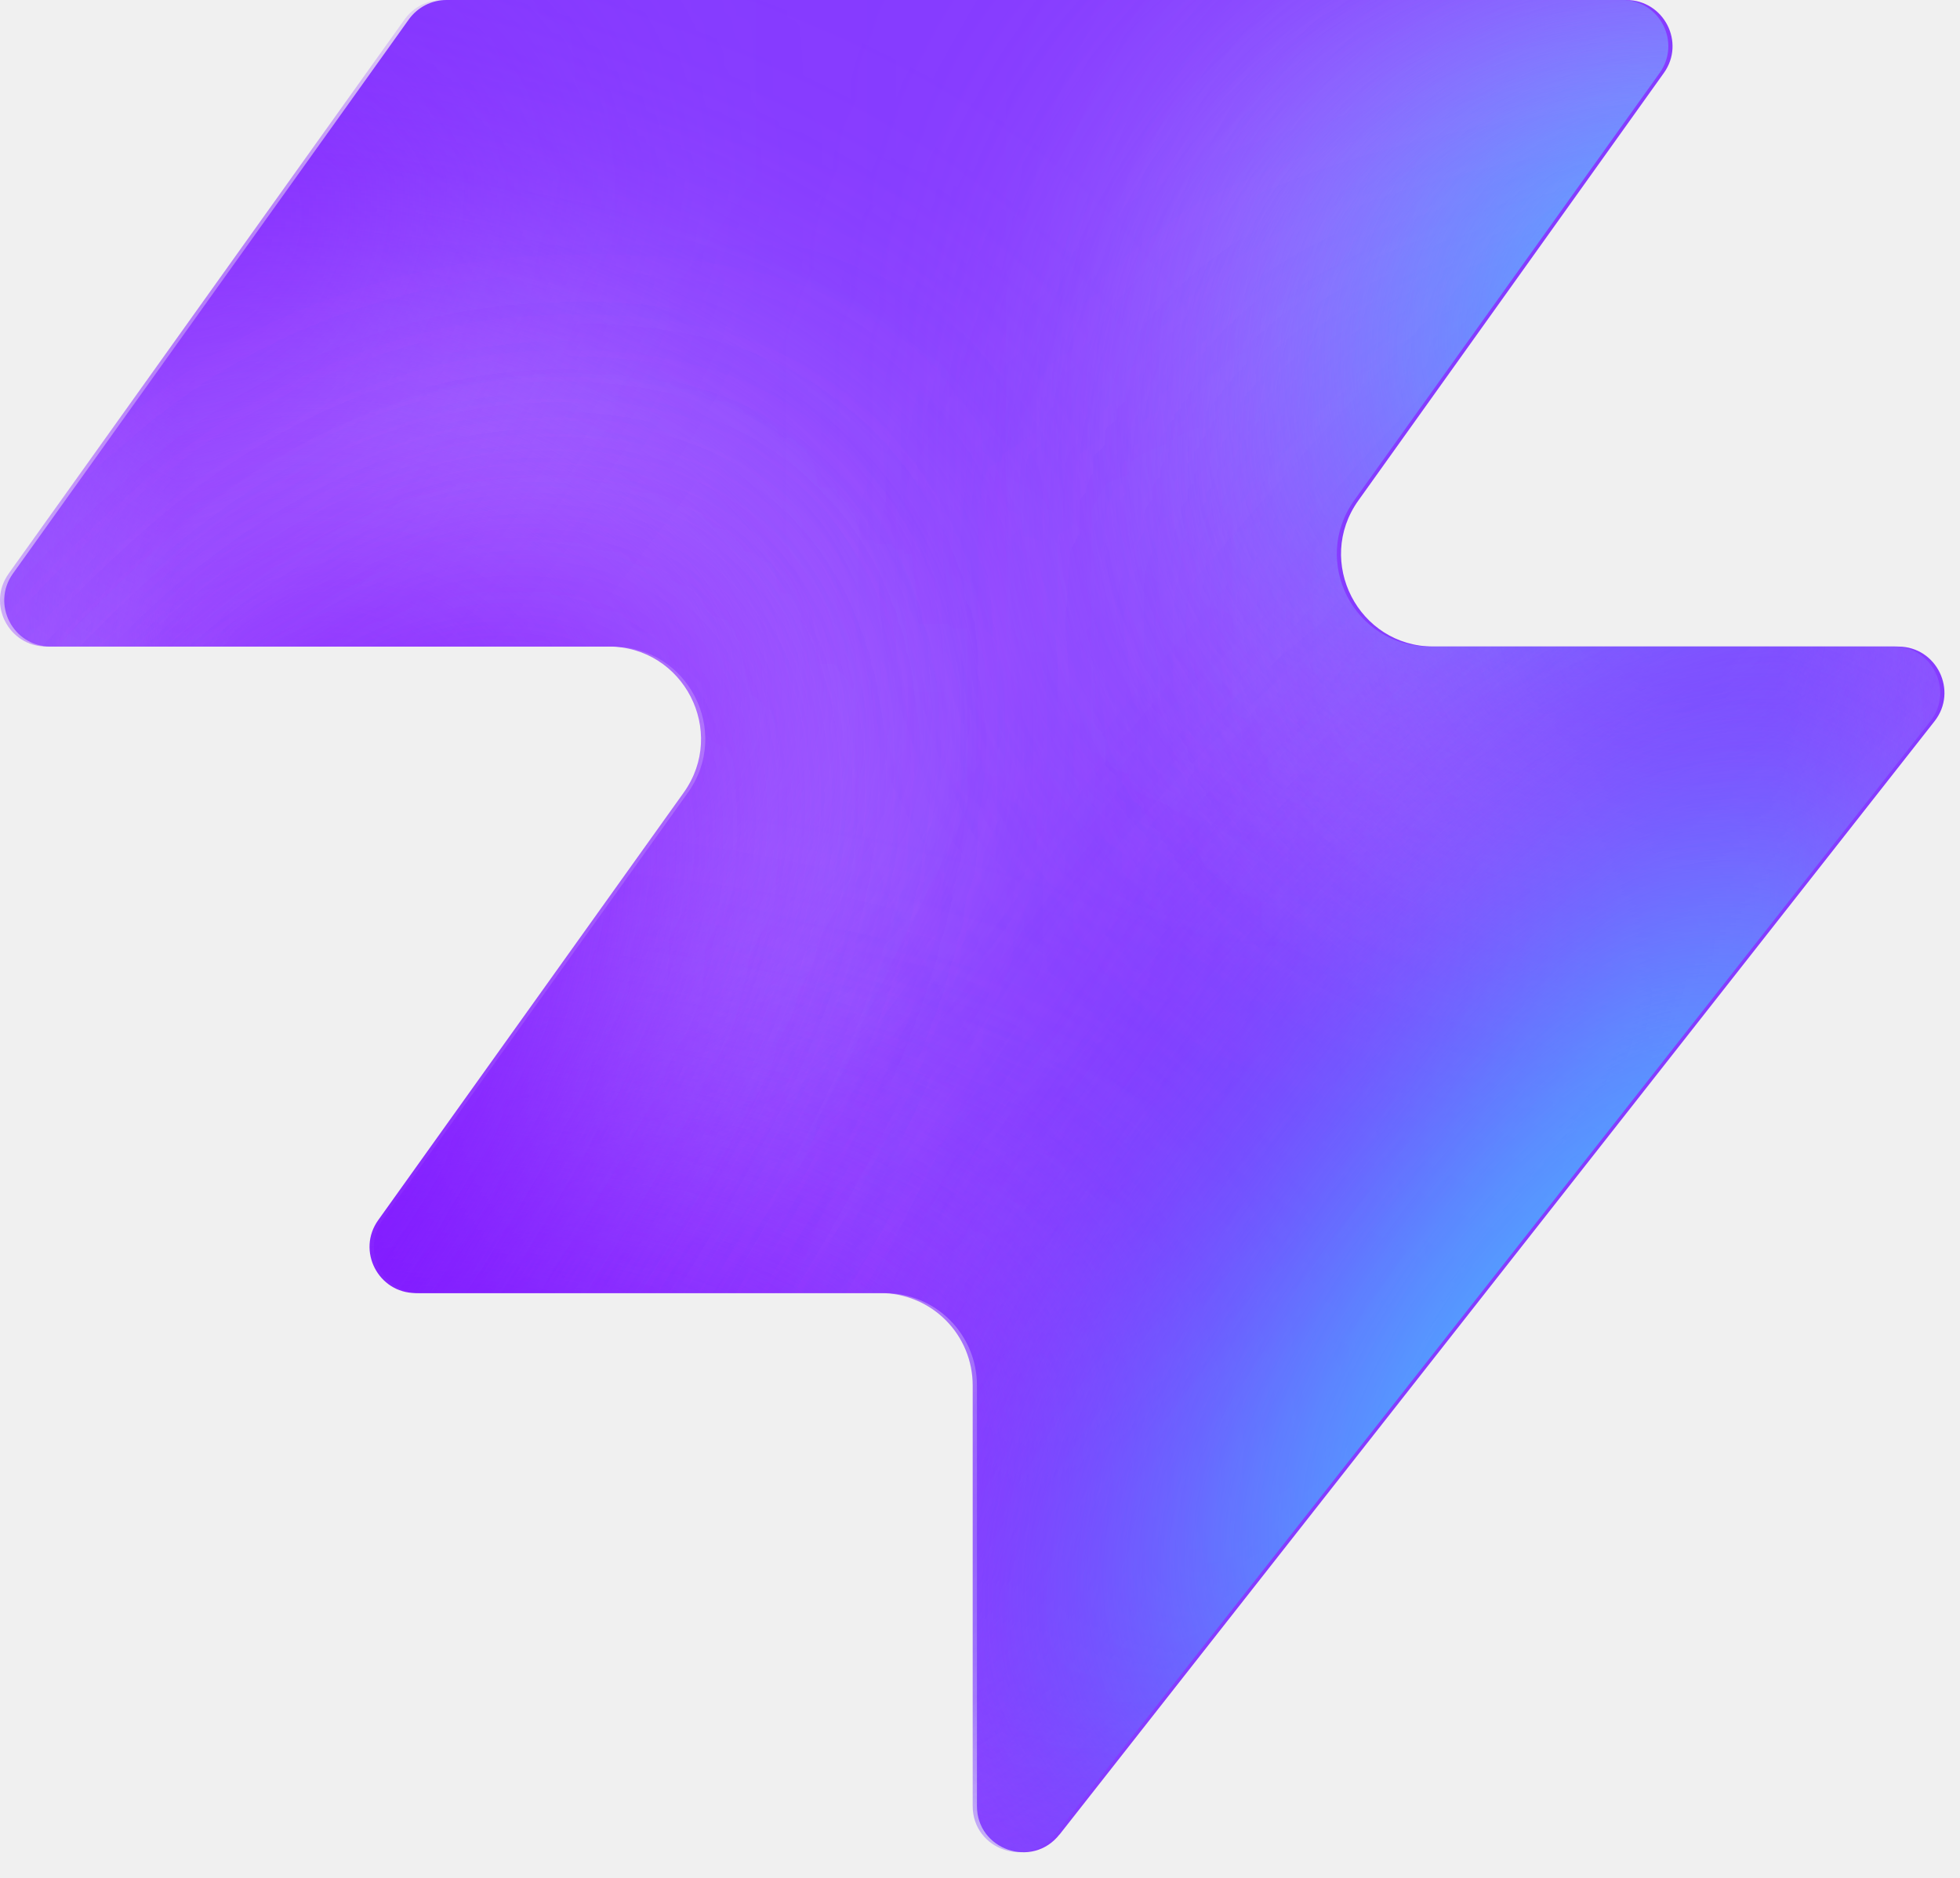
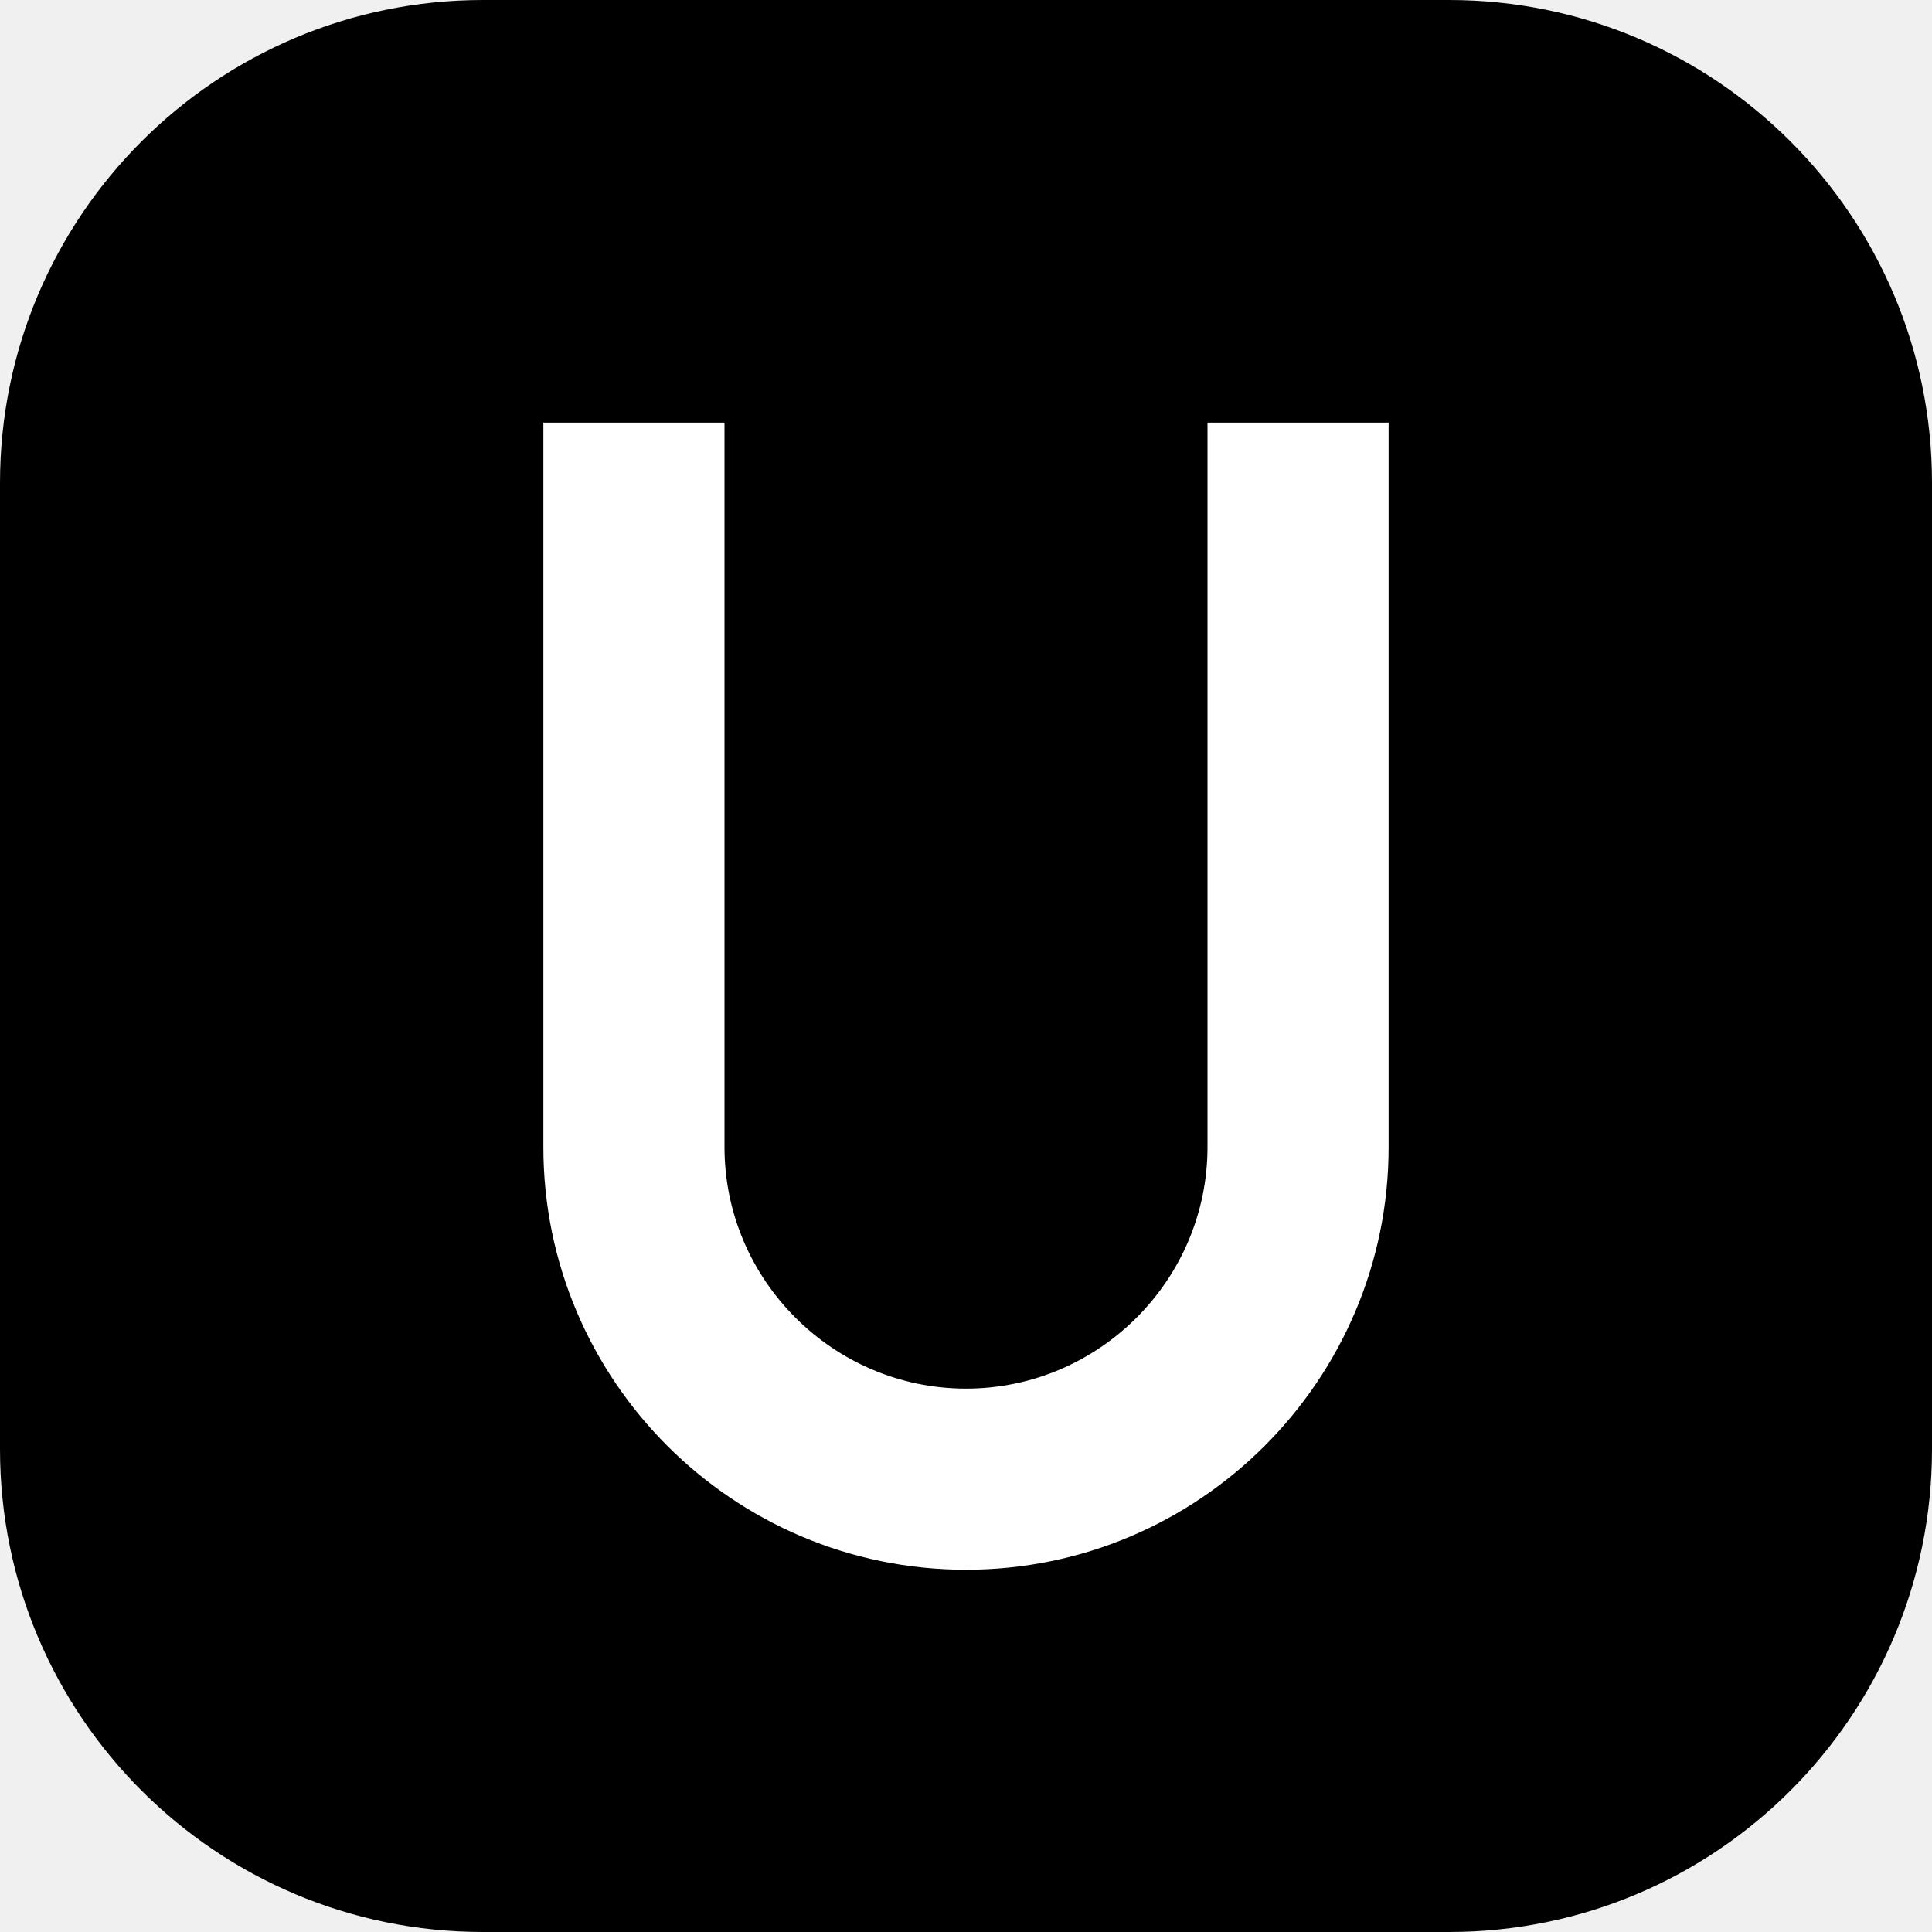
- <svg xmlns="http://www.w3.org/2000/svg" width="48" height="46" fill="none" viewBox="0 0 48 46">
-   <path fill="#863bff" d="M25.946 44.938c-.664.845-2.021.375-2.021-.698V33.937a2.26 2.26 0 0 0-2.262-2.262H10.287c-.92 0-1.456-1.04-.92-1.788l7.48-10.471c1.07-1.497 0-3.578-1.842-3.578H1.237c-.92 0-1.456-1.04-.92-1.788L10.013.474c.214-.297.556-.474.92-.474h28.894c.92 0 1.456 1.04.92 1.788l-7.48 10.471c-1.07 1.498 0 3.579 1.842 3.579h11.377c.943 0 1.473 1.088.89 1.83L25.947 44.94z" style="fill:#863bff;fill:color(display-p3 .525 .23 1);fill-opacity:1" />
-   <mask id="a" width="48" height="46" x="0" y="0" maskUnits="userSpaceOnUse" style="mask-type:alpha">
-     <path fill="#000" d="M25.842 44.938c-.664.844-2.021.375-2.021-.698V33.937a2.26 2.26 0 0 0-2.262-2.262H10.183c-.92 0-1.456-1.04-.92-1.788l7.48-10.471c1.07-1.498 0-3.579-1.842-3.579H1.133c-.92 0-1.456-1.04-.92-1.787L9.91.473c.214-.297.556-.474.92-.474h28.894c.92 0 1.456 1.04.92 1.788l-7.48 10.471c-1.07 1.498 0 3.578 1.842 3.578h11.377c.943 0 1.473 1.088.89 1.832L25.843 44.94z" style="fill:#000;fill-opacity:1" />
-   </mask>
-   <g mask="url(#a)">
-     <g filter="url(#b)">
-       <ellipse cx="5.508" cy="14.704" fill="#ede6ff" rx="5.508" ry="14.704" style="fill:#ede6ff;fill:color(display-p3 .927 .903 1);fill-opacity:1" transform="matrix(.00324 1 1 -.00324 -4.47 31.516)" />
-     </g>
-     <g filter="url(#c)">
-       <ellipse cx="10.399" cy="29.851" fill="#ede6ff" rx="10.399" ry="29.851" style="fill:#ede6ff;fill:color(display-p3 .927 .903 1);fill-opacity:1" transform="matrix(.00324 1 1 -.00324 -39.328 7.883)" />
-     </g>
-     <g filter="url(#d)">
-       <ellipse cx="5.508" cy="30.487" fill="#7e14ff" rx="5.508" ry="30.487" style="fill:#7e14ff;fill:color(display-p3 .492 .077 1);fill-opacity:1" transform="rotate(89.814 -25.913 -14.639)scale(1 -1)" />
-     </g>
-     <g filter="url(#e)">
-       <ellipse cx="5.508" cy="30.599" fill="#7e14ff" rx="5.508" ry="30.599" style="fill:#7e14ff;fill:color(display-p3 .492 .077 1);fill-opacity:1" transform="rotate(89.814 -32.644 -3.334)scale(1 -1)" />
-     </g>
-     <g filter="url(#f)">
-       <ellipse cx="5.508" cy="30.599" fill="#7e14ff" rx="5.508" ry="30.599" style="fill:#7e14ff;fill:color(display-p3 .492 .077 1);fill-opacity:1" transform="matrix(.00324 1 1 -.00324 -34.34 30.47)" />
-     </g>
-     <g filter="url(#g)">
-       <ellipse cx="14.072" cy="22.078" fill="#ede6ff" rx="14.072" ry="22.078" style="fill:#ede6ff;fill:color(display-p3 .927 .903 1);fill-opacity:1" transform="rotate(93.35 24.506 48.493)scale(-1 1)" />
-     </g>
-     <g filter="url(#h)">
-       <ellipse cx="3.47" cy="21.501" fill="#7e14ff" rx="3.47" ry="21.501" style="fill:#7e14ff;fill:color(display-p3 .492 .077 1);fill-opacity:1" transform="rotate(89.009 28.708 47.59)scale(-1 1)" />
-     </g>
-     <g filter="url(#i)">
-       <ellipse cx="3.47" cy="21.501" fill="#7e14ff" rx="3.47" ry="21.501" style="fill:#7e14ff;fill:color(display-p3 .492 .077 1);fill-opacity:1" transform="rotate(89.009 28.708 47.59)scale(-1 1)" />
-     </g>
-     <g filter="url(#j)">
-       <ellipse cx=".387" cy="8.972" fill="#7e14ff" rx="4.407" ry="29.108" style="fill:#7e14ff;fill:color(display-p3 .492 .077 1);fill-opacity:1" transform="rotate(39.51 .387 8.972)" />
-     </g>
-     <g filter="url(#k)">
-       <ellipse cx="47.523" cy="-6.092" fill="#7e14ff" rx="4.407" ry="29.108" style="fill:#7e14ff;fill:color(display-p3 .492 .077 1);fill-opacity:1" transform="rotate(37.892 47.523 -6.092)" />
-     </g>
-     <g filter="url(#l)">
-       <ellipse cx="41.412" cy="6.333" fill="#47bfff" rx="5.971" ry="9.665" style="fill:#47bfff;fill:color(display-p3 .28 .748 1);fill-opacity:1" transform="rotate(37.892 41.412 6.333)" />
-     </g>
-     <g filter="url(#m)">
-       <ellipse cx="-1.879" cy="38.332" fill="#7e14ff" rx="4.407" ry="29.108" style="fill:#7e14ff;fill:color(display-p3 .492 .077 1);fill-opacity:1" transform="rotate(37.892 -1.88 38.332)" />
-     </g>
-     <g filter="url(#n)">
-       <ellipse cx="-1.879" cy="38.332" fill="#7e14ff" rx="4.407" ry="29.108" style="fill:#7e14ff;fill:color(display-p3 .492 .077 1);fill-opacity:1" transform="rotate(37.892 -1.88 38.332)" />
-     </g>
-     <g filter="url(#o)">
-       <ellipse cx="35.651" cy="29.907" fill="#7e14ff" rx="4.407" ry="29.108" style="fill:#7e14ff;fill:color(display-p3 .492 .077 1);fill-opacity:1" transform="rotate(37.892 35.651 29.907)" />
-     </g>
-     <g filter="url(#p)">
-       <ellipse cx="38.418" cy="32.4" fill="#47bfff" rx="5.971" ry="15.297" style="fill:#47bfff;fill:color(display-p3 .28 .748 1);fill-opacity:1" transform="rotate(37.892 38.418 32.4)" />
-     </g>
-   </g>
-   <defs>
-     <filter id="b" width="60.045" height="41.654" x="-19.77" y="16.149" color-interpolation-filters="sRGB" filterUnits="userSpaceOnUse">
-       <feFlood flood-opacity="0" result="BackgroundImageFix" />
-       <feBlend in="SourceGraphic" in2="BackgroundImageFix" result="shape" />
-       <feGaussianBlur result="effect1_foregroundBlur_2002_17158" stdDeviation="7.659" />
-     </filter>
-     <filter id="c" width="90.34" height="51.437" x="-54.613" y="-7.533" color-interpolation-filters="sRGB" filterUnits="userSpaceOnUse">
-       <feFlood flood-opacity="0" result="BackgroundImageFix" />
-       <feBlend in="SourceGraphic" in2="BackgroundImageFix" result="shape" />
-       <feGaussianBlur result="effect1_foregroundBlur_2002_17158" stdDeviation="7.659" />
-     </filter>
-     <filter id="d" width="79.355" height="29.4" x="-49.64" y="2.03" color-interpolation-filters="sRGB" filterUnits="userSpaceOnUse">
-       <feFlood flood-opacity="0" result="BackgroundImageFix" />
-       <feBlend in="SourceGraphic" in2="BackgroundImageFix" result="shape" />
-       <feGaussianBlur result="effect1_foregroundBlur_2002_17158" stdDeviation="4.596" />
-     </filter>
-     <filter id="e" width="79.579" height="29.4" x="-45.045" y="20.029" color-interpolation-filters="sRGB" filterUnits="userSpaceOnUse">
-       <feFlood flood-opacity="0" result="BackgroundImageFix" />
-       <feBlend in="SourceGraphic" in2="BackgroundImageFix" result="shape" />
-       <feGaussianBlur result="effect1_foregroundBlur_2002_17158" stdDeviation="4.596" />
-     </filter>
-     <filter id="f" width="79.579" height="29.4" x="-43.513" y="21.178" color-interpolation-filters="sRGB" filterUnits="userSpaceOnUse">
-       <feFlood flood-opacity="0" result="BackgroundImageFix" />
-       <feBlend in="SourceGraphic" in2="BackgroundImageFix" result="shape" />
-       <feGaussianBlur result="effect1_foregroundBlur_2002_17158" stdDeviation="4.596" />
-     </filter>
-     <filter id="g" width="74.749" height="58.852" x="15.756" y="-17.901" color-interpolation-filters="sRGB" filterUnits="userSpaceOnUse">
-       <feFlood flood-opacity="0" result="BackgroundImageFix" />
-       <feBlend in="SourceGraphic" in2="BackgroundImageFix" result="shape" />
-       <feGaussianBlur result="effect1_foregroundBlur_2002_17158" stdDeviation="7.659" />
-     </filter>
-     <filter id="h" width="61.377" height="25.362" x="23.548" y="2.284" color-interpolation-filters="sRGB" filterUnits="userSpaceOnUse">
-       <feFlood flood-opacity="0" result="BackgroundImageFix" />
-       <feBlend in="SourceGraphic" in2="BackgroundImageFix" result="shape" />
-       <feGaussianBlur result="effect1_foregroundBlur_2002_17158" stdDeviation="4.596" />
-     </filter>
-     <filter id="i" width="61.377" height="25.362" x="23.548" y="2.284" color-interpolation-filters="sRGB" filterUnits="userSpaceOnUse">
-       <feFlood flood-opacity="0" result="BackgroundImageFix" />
-       <feBlend in="SourceGraphic" in2="BackgroundImageFix" result="shape" />
-       <feGaussianBlur result="effect1_foregroundBlur_2002_17158" stdDeviation="4.596" />
-     </filter>
-     <filter id="j" width="56.045" height="63.649" x="-27.636" y="-22.853" color-interpolation-filters="sRGB" filterUnits="userSpaceOnUse">
-       <feFlood flood-opacity="0" result="BackgroundImageFix" />
-       <feBlend in="SourceGraphic" in2="BackgroundImageFix" result="shape" />
-       <feGaussianBlur result="effect1_foregroundBlur_2002_17158" stdDeviation="4.596" />
-     </filter>
-     <filter id="k" width="54.814" height="64.646" x="20.116" y="-38.415" color-interpolation-filters="sRGB" filterUnits="userSpaceOnUse">
-       <feFlood flood-opacity="0" result="BackgroundImageFix" />
-       <feBlend in="SourceGraphic" in2="BackgroundImageFix" result="shape" />
-       <feGaussianBlur result="effect1_foregroundBlur_2002_17158" stdDeviation="4.596" />
-     </filter>
-     <filter id="l" width="33.541" height="35.313" x="24.641" y="-11.323" color-interpolation-filters="sRGB" filterUnits="userSpaceOnUse">
-       <feFlood flood-opacity="0" result="BackgroundImageFix" />
-       <feBlend in="SourceGraphic" in2="BackgroundImageFix" result="shape" />
-       <feGaussianBlur result="effect1_foregroundBlur_2002_17158" stdDeviation="4.596" />
-     </filter>
-     <filter id="m" width="54.814" height="64.646" x="-29.286" y="6.009" color-interpolation-filters="sRGB" filterUnits="userSpaceOnUse">
-       <feFlood flood-opacity="0" result="BackgroundImageFix" />
-       <feBlend in="SourceGraphic" in2="BackgroundImageFix" result="shape" />
-       <feGaussianBlur result="effect1_foregroundBlur_2002_17158" stdDeviation="4.596" />
-     </filter>
-     <filter id="n" width="54.814" height="64.646" x="-29.286" y="6.009" color-interpolation-filters="sRGB" filterUnits="userSpaceOnUse">
-       <feFlood flood-opacity="0" result="BackgroundImageFix" />
-       <feBlend in="SourceGraphic" in2="BackgroundImageFix" result="shape" />
-       <feGaussianBlur result="effect1_foregroundBlur_2002_17158" stdDeviation="4.596" />
-     </filter>
-     <filter id="o" width="54.814" height="64.646" x="8.244" y="-2.416" color-interpolation-filters="sRGB" filterUnits="userSpaceOnUse">
-       <feFlood flood-opacity="0" result="BackgroundImageFix" />
-       <feBlend in="SourceGraphic" in2="BackgroundImageFix" result="shape" />
-       <feGaussianBlur result="effect1_foregroundBlur_2002_17158" stdDeviation="4.596" />
-     </filter>
-     <filter id="p" width="39.409" height="43.623" x="18.713" y="10.588" color-interpolation-filters="sRGB" filterUnits="userSpaceOnUse">
-       <feFlood flood-opacity="0" result="BackgroundImageFix" />
-       <feBlend in="SourceGraphic" in2="BackgroundImageFix" result="shape" />
-       <feGaussianBlur result="effect1_foregroundBlur_2002_17158" stdDeviation="4.596" />
-     </filter>
-   </defs>
+ <svg xmlns="http://www.w3.org/2000/svg" viewBox="0 0 32 32" width="32" height="32">
+   <rect width="32" height="32" rx="8" fill="#000000" />
+   <path d="M9 7h3v12c0 2.2 1.8 4 4 4s4-1.8 4-4V7h3v12c0 3.86-3.14 7-7 7s-7-3.14-7-7V7z" fill="#ffffff" />
</svg>
